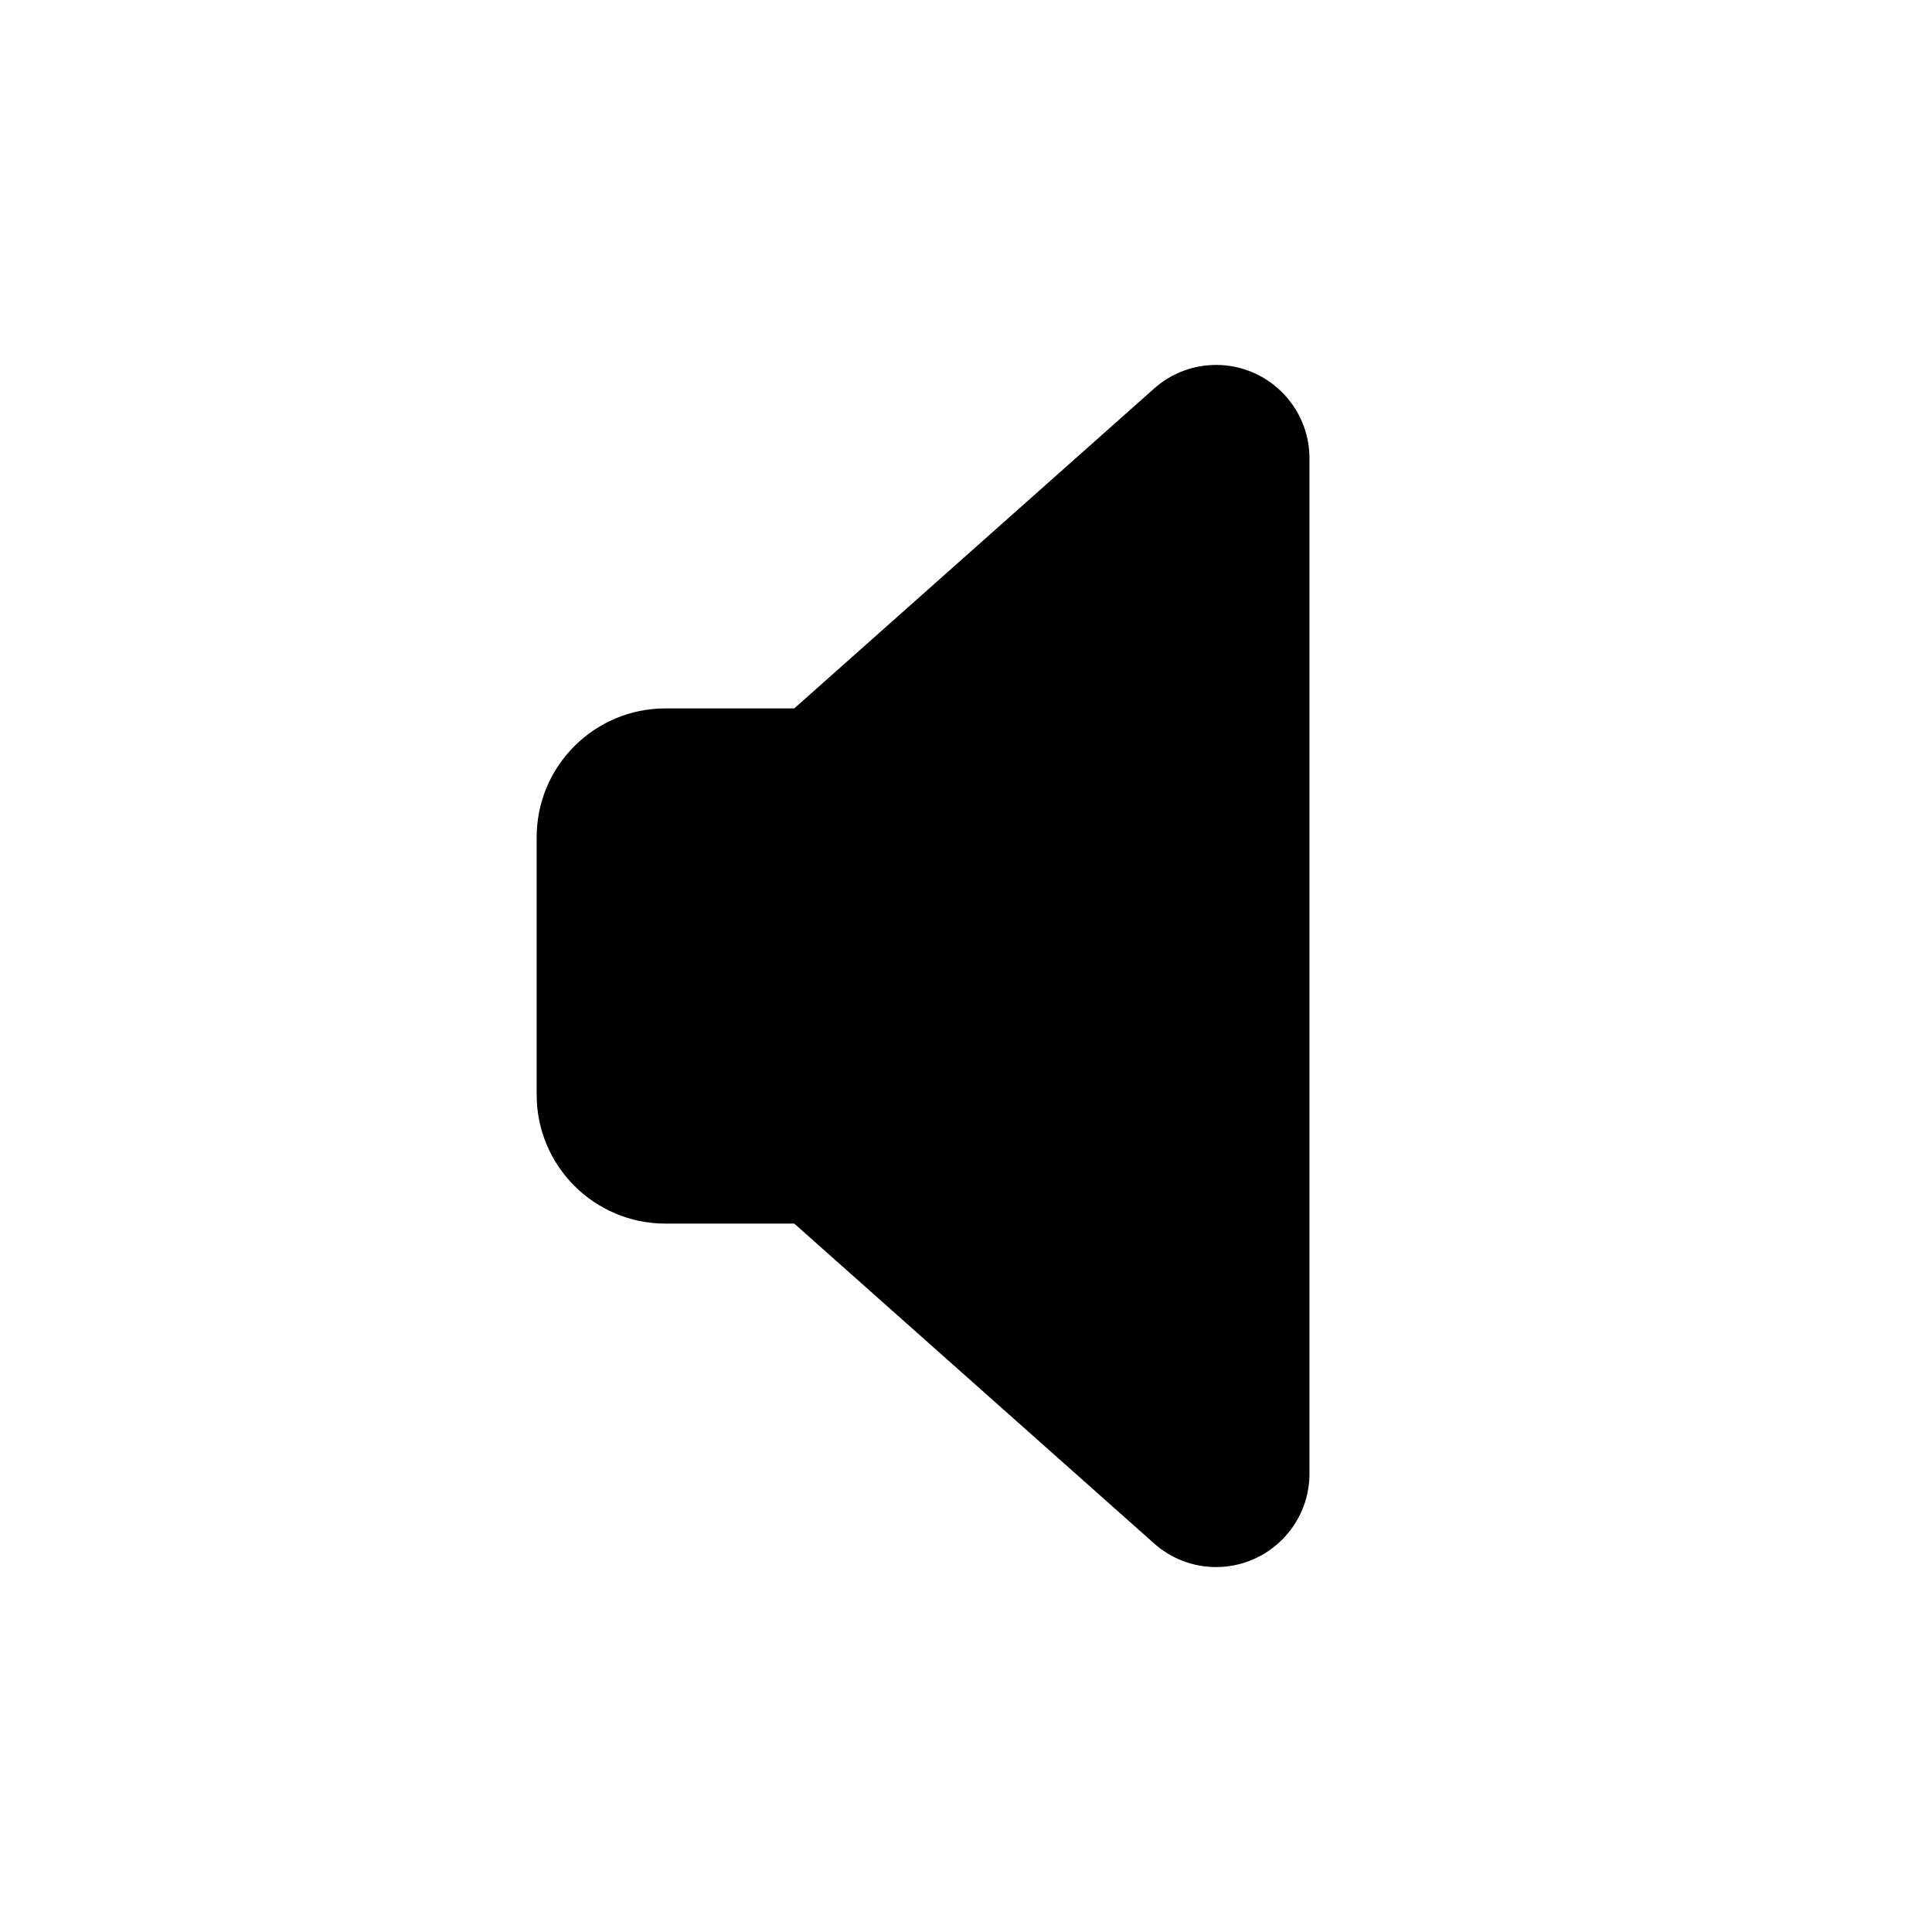
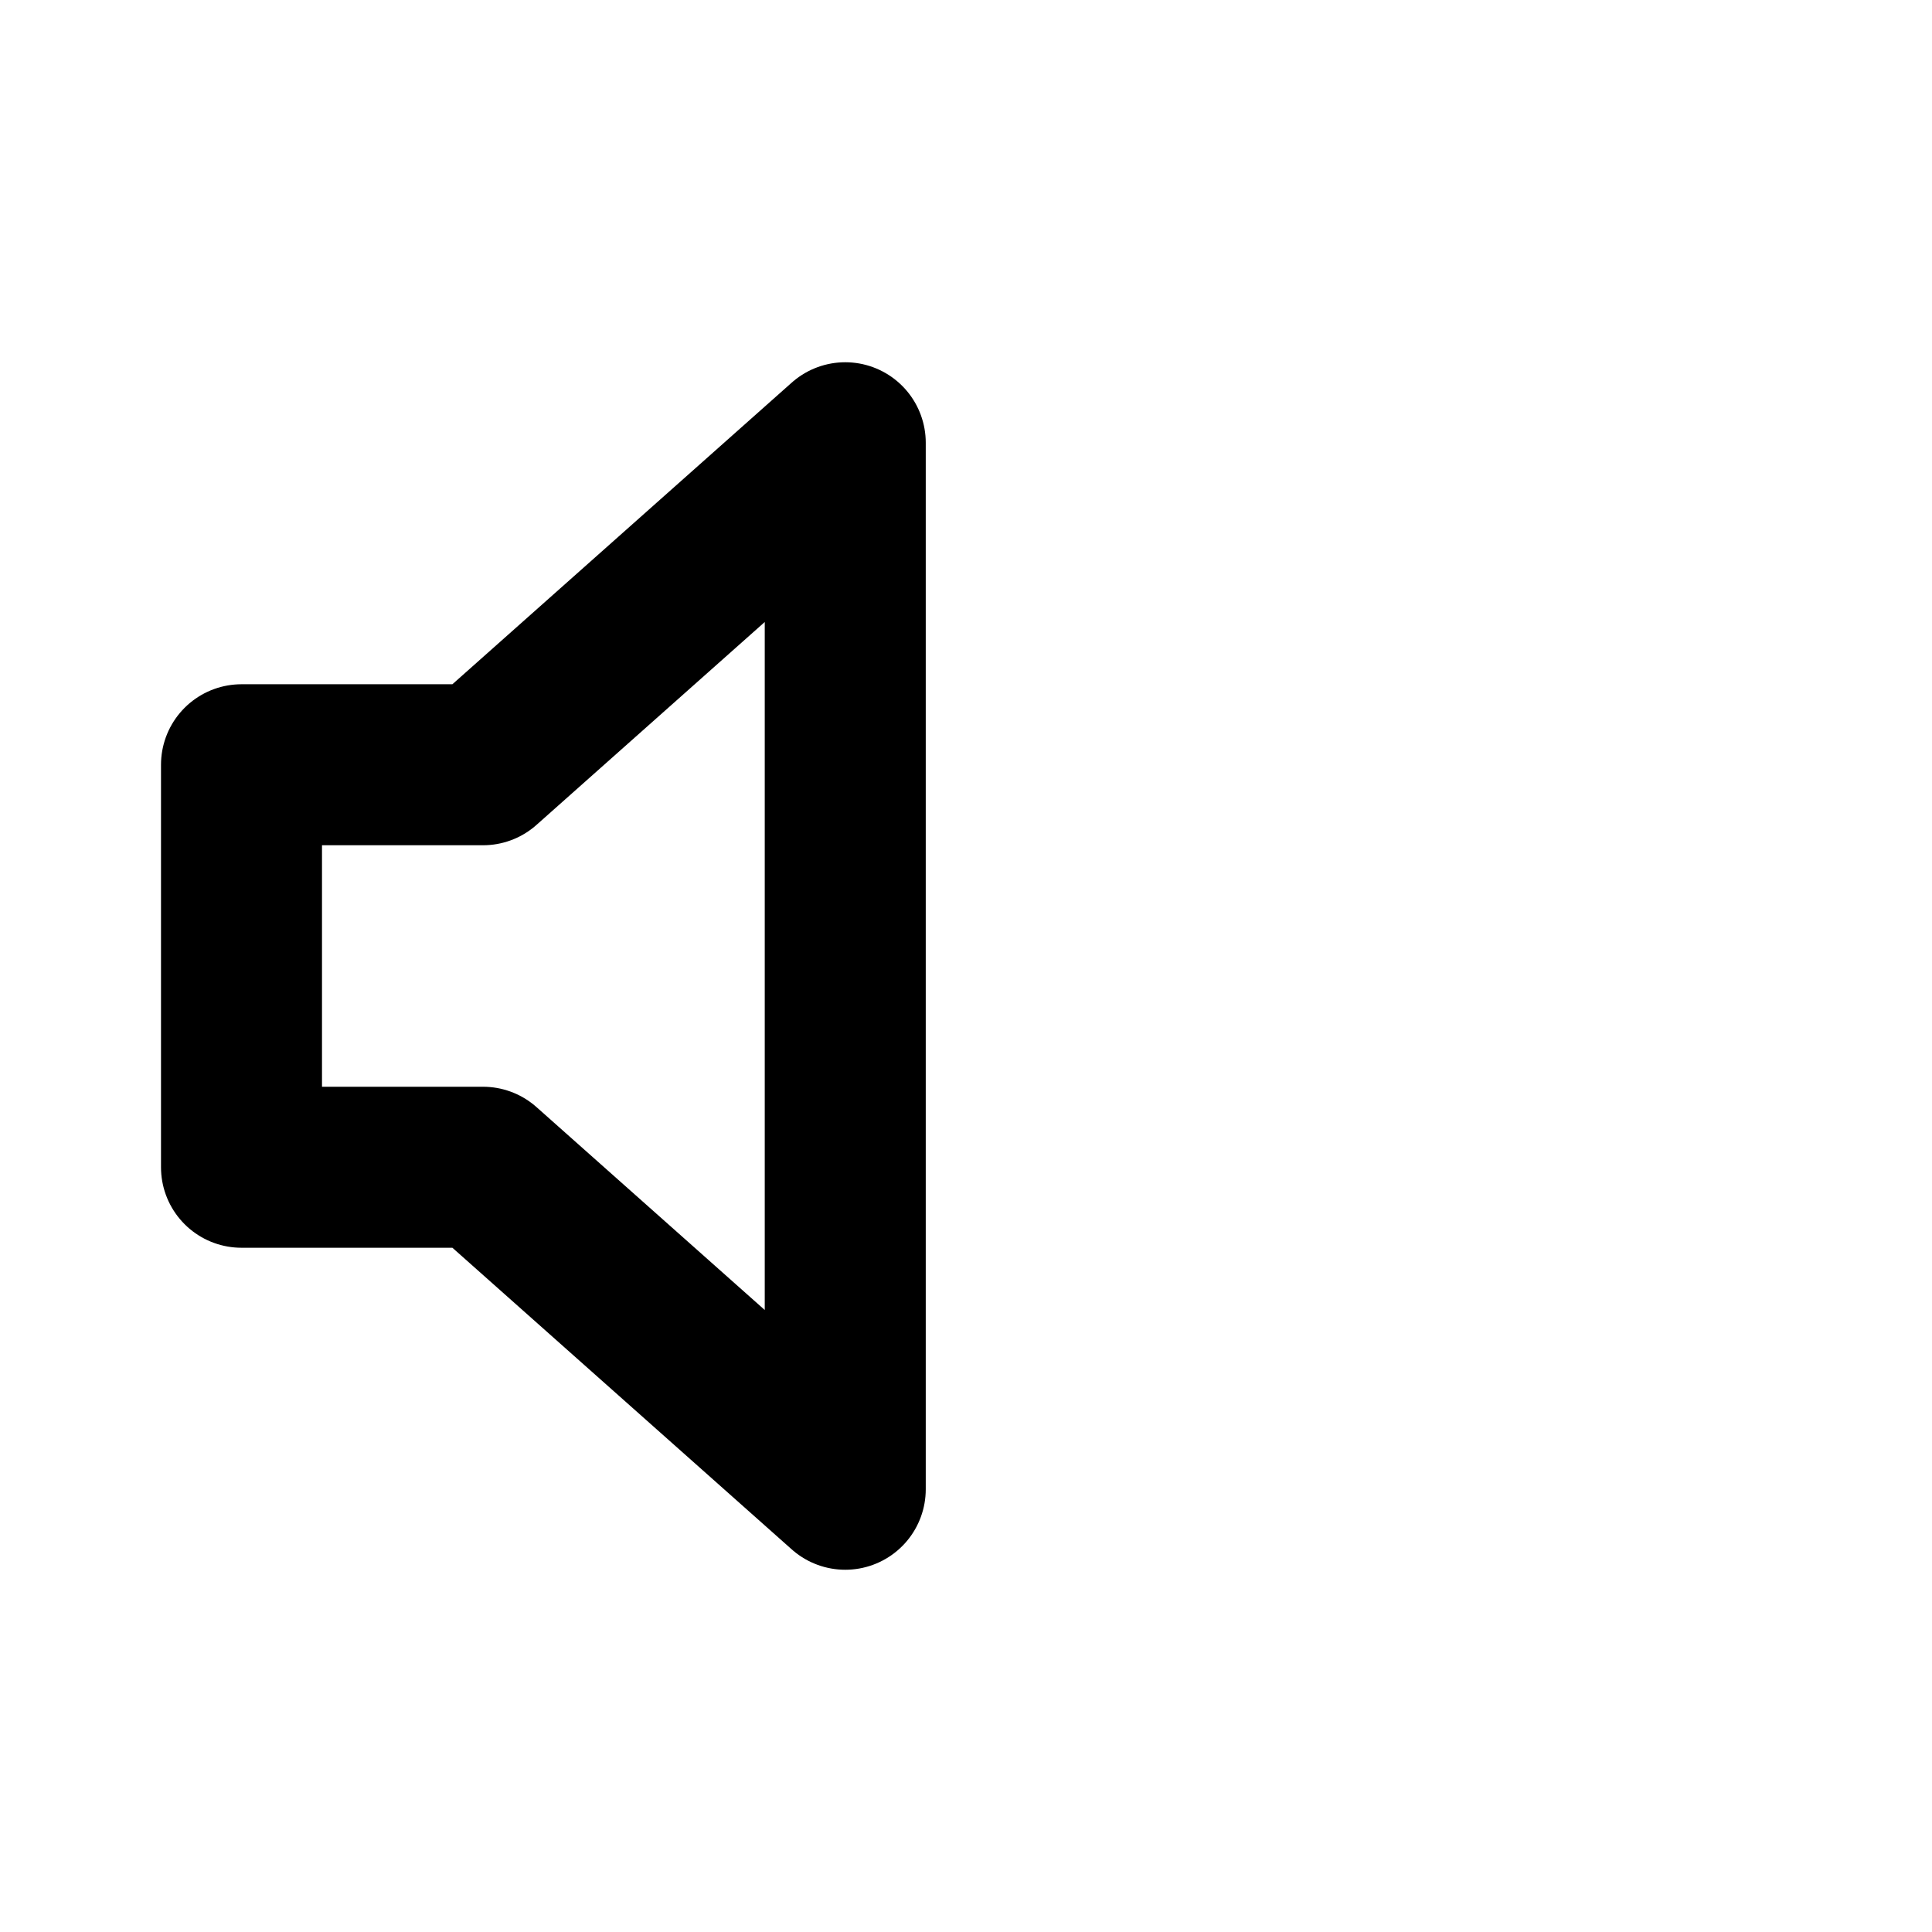
- <svg xmlns="http://www.w3.org/2000/svg" viewBox="-40 -40 720 720">
-   <path d="M256 416L208 416C181.5 416 160 394.5 160 368L160 272C160 245.5 181.5 224 208 224L256 224L390.1 104.8C396.5 99.1 404.7 96 413.2 96C432.4 96 448 111.6 448 130.8L448 509.2C448 528.4 432.4 544 413.2 544C404.7 544 396.5 540.9 390.1 535.2L256 416z" />
+ <svg xmlns="http://www.w3.org/2000/svg" viewBox="0 0 24 24" fill="none" stroke="#000" stroke-width="2" stroke-linecap="round" stroke-linejoin="round">
+   <path d="M3 9.5h3l4.5-4v13l-4.5-4h-3z" />
</svg>
